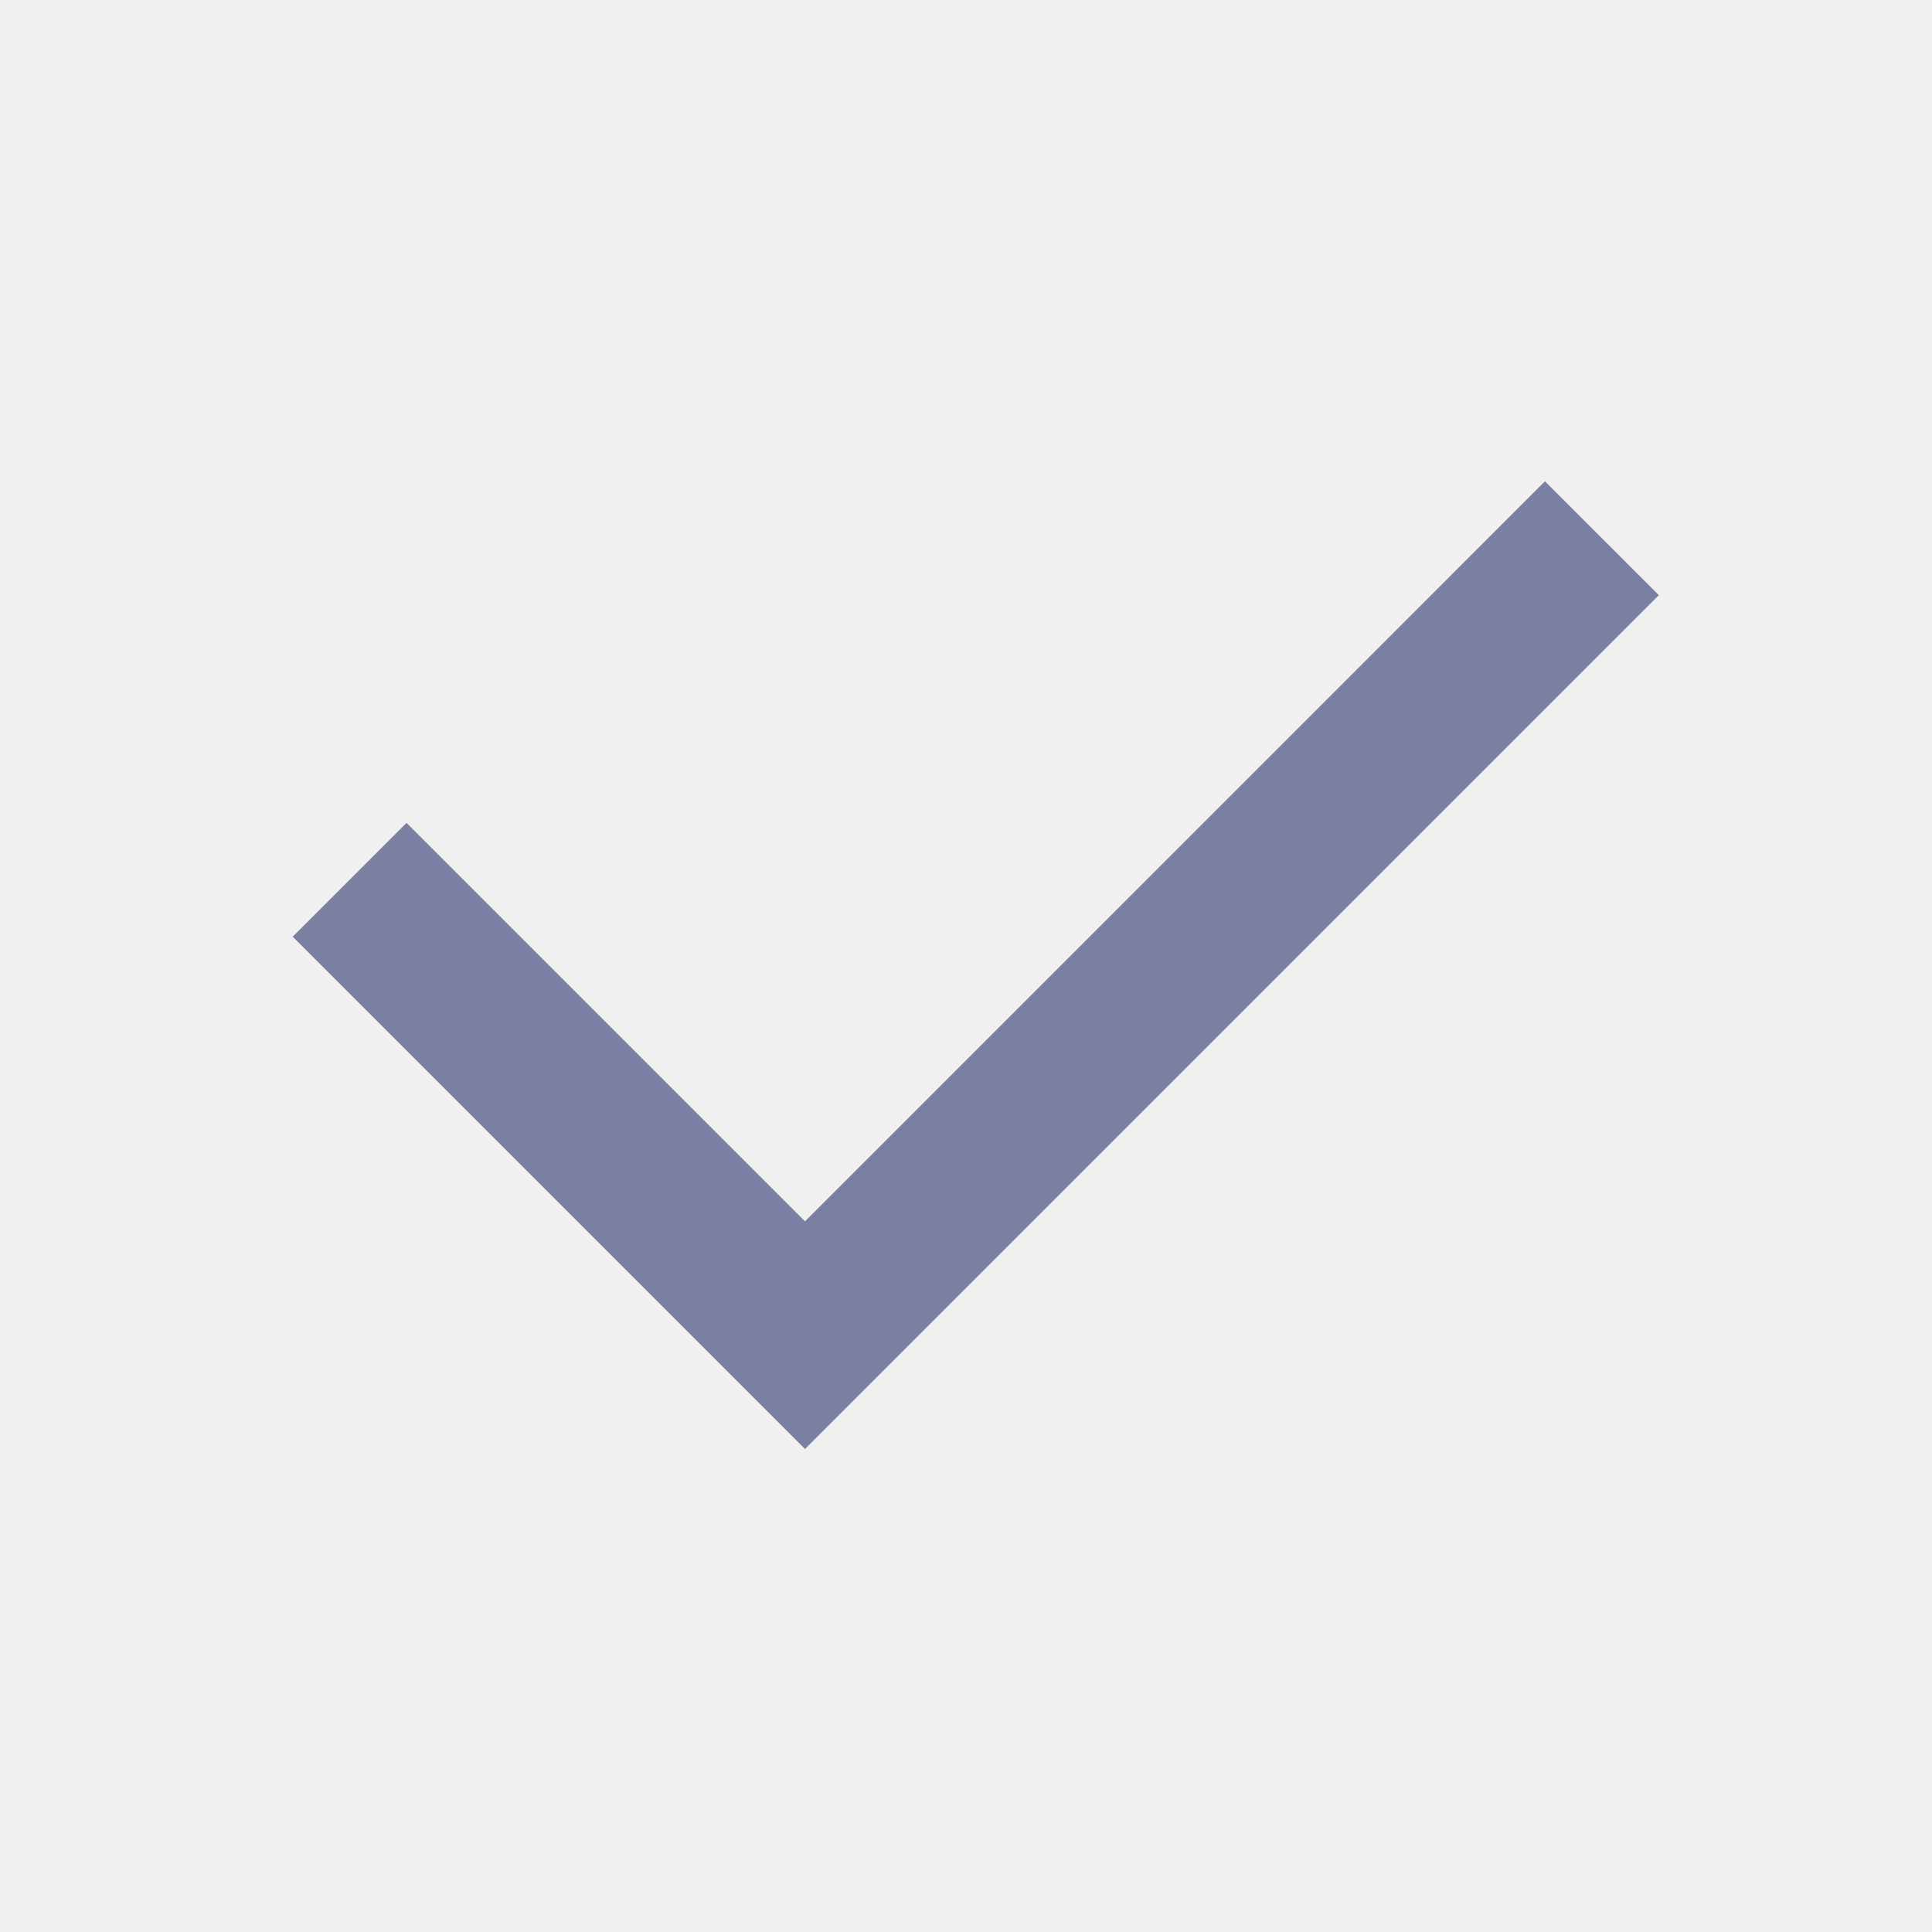
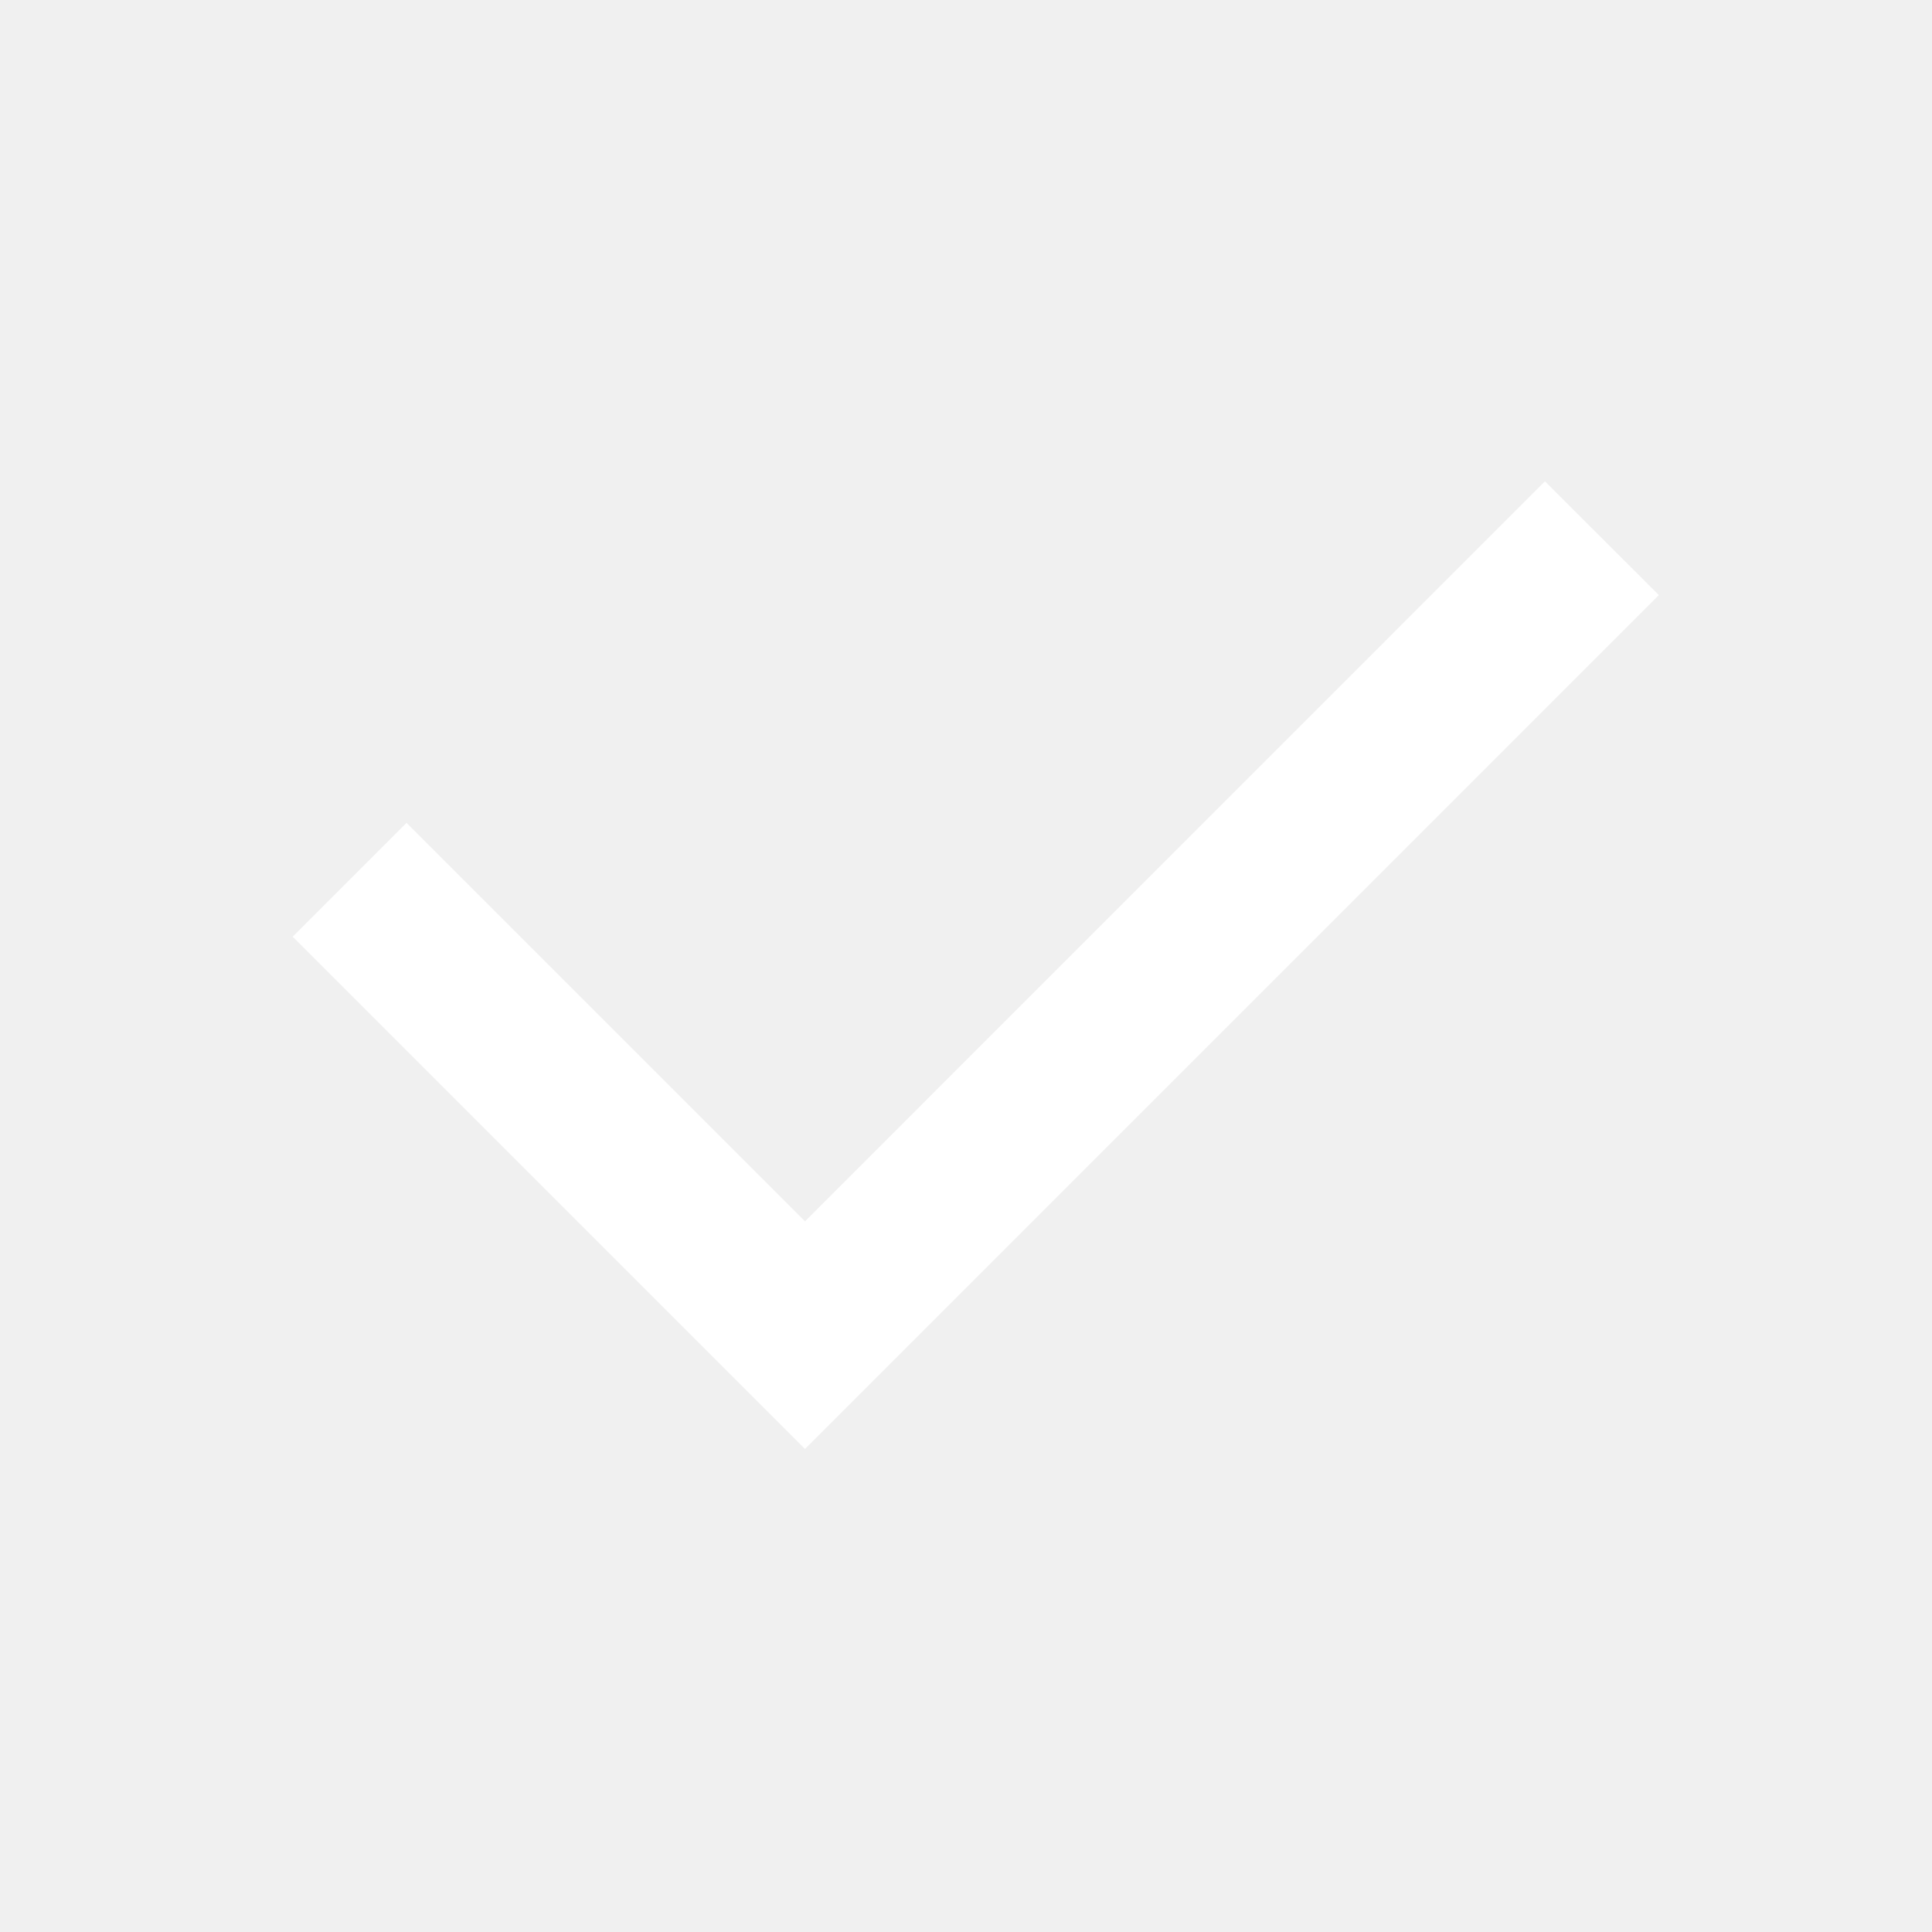
<svg xmlns="http://www.w3.org/2000/svg" viewBox="0 0 24 24" width="18" height="18">
  <path fill="none" d="M0 0h24v24H0z" />
-   <path d="M10 15.172l9.192-9.193 1.415 1.414L10 18l-6.364-6.364 1.414-1.414z" fill="rgba(123,127,161,1)" />
+   <path d="M10 15.172l9.192-9.193 1.415 1.414L10 18l-6.364-6.364 1.414-1.414z" fill="#fff" />
</svg>
